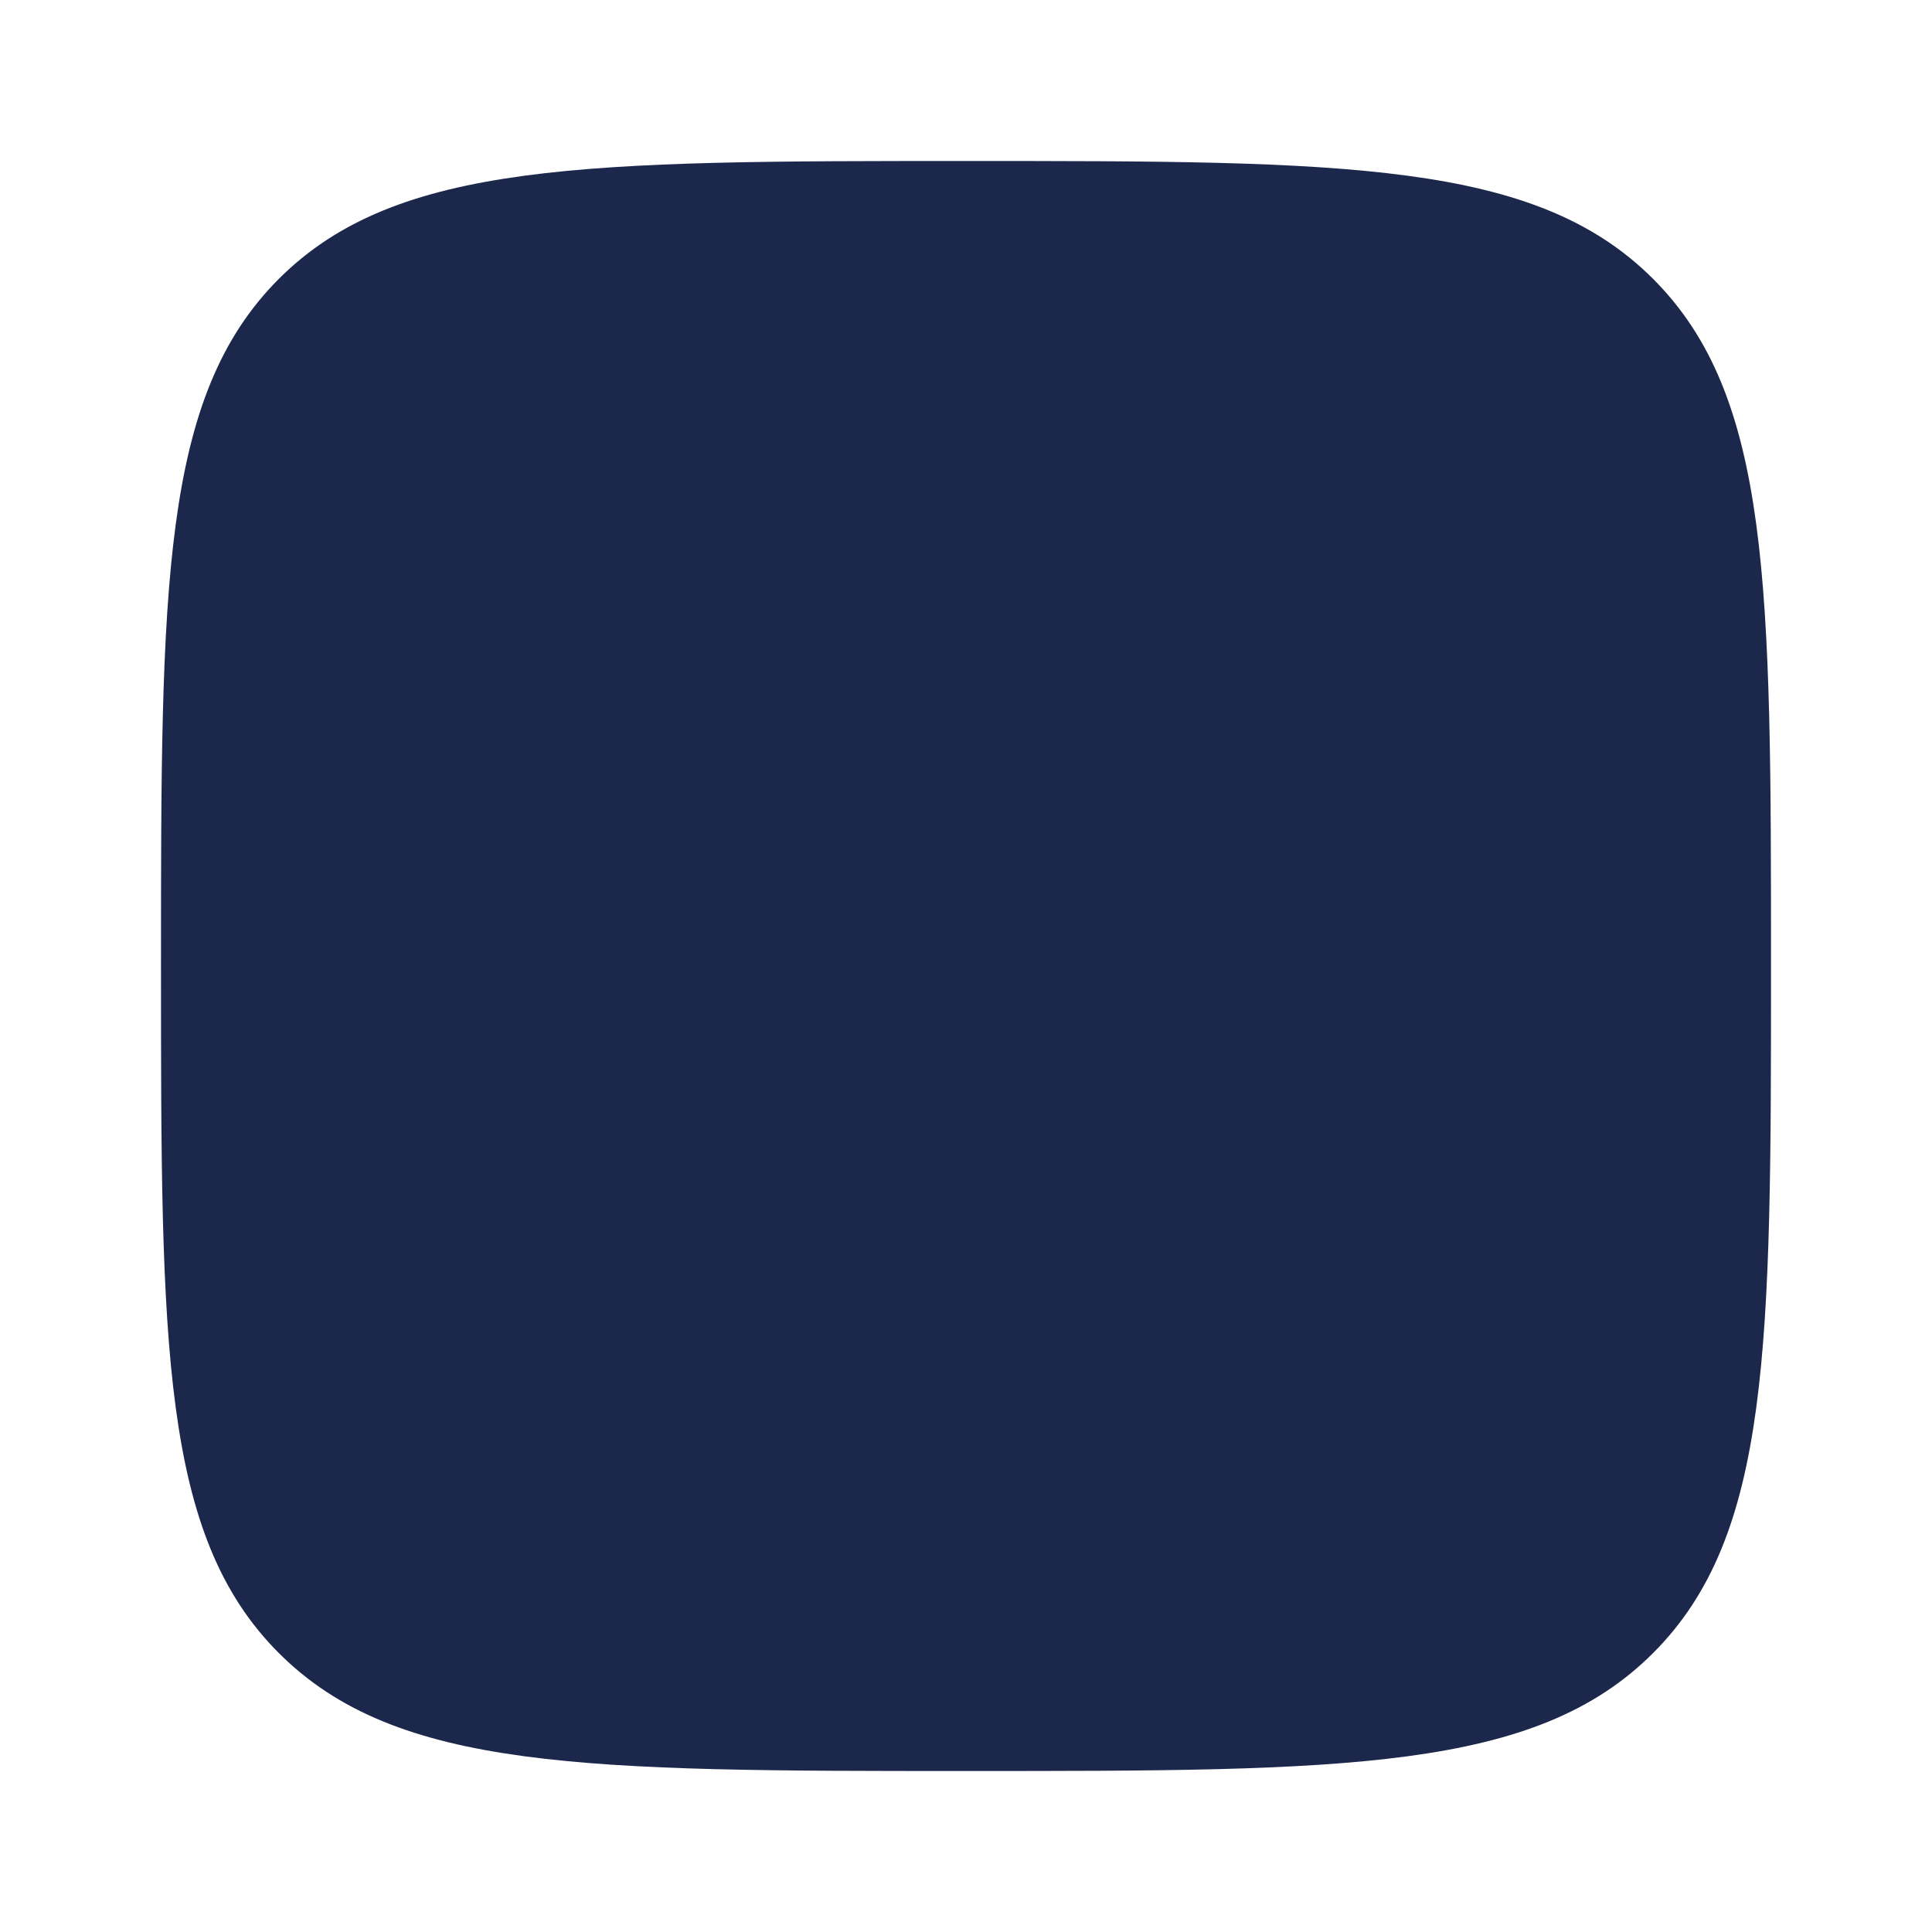
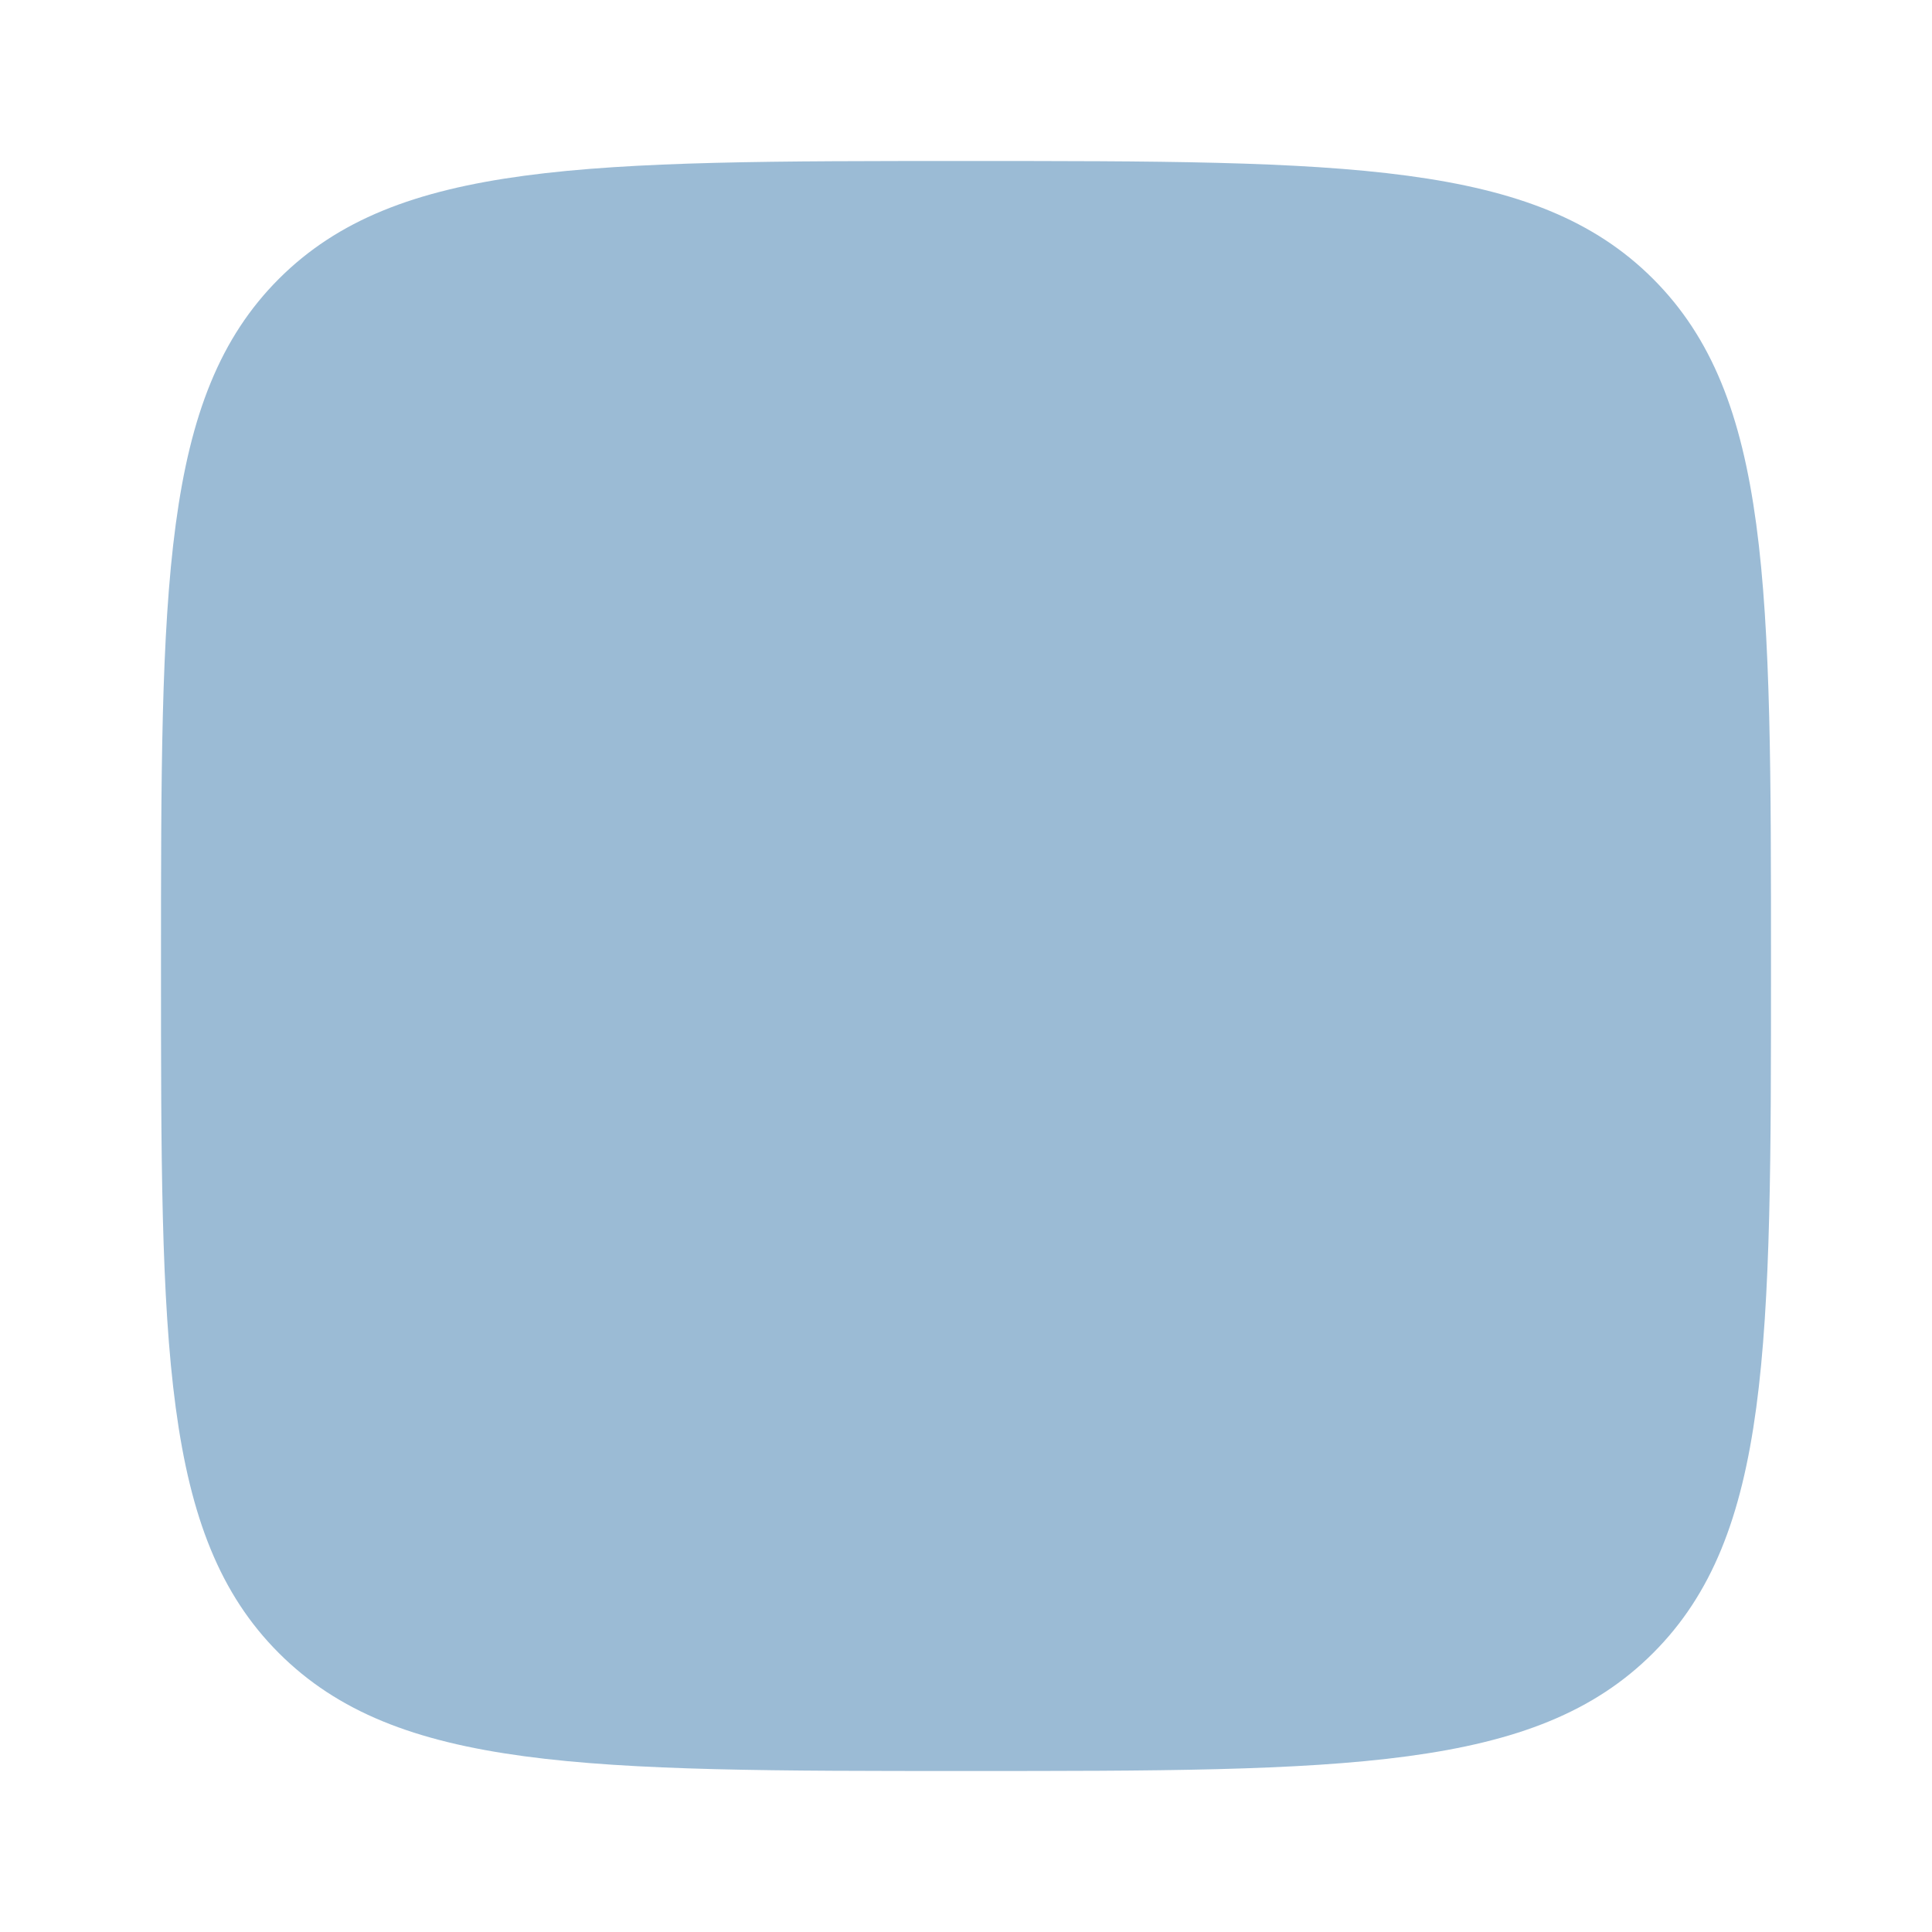
<svg xmlns="http://www.w3.org/2000/svg" width="800px" height="800px" viewBox="0 0 24 24" fill="none">
-   <path d="M2 12C2 7.286 2 4.929 3.464 3.464C4.929 2 7.286 2 12 2C16.714 2 19.071 2 20.535 3.464C22 4.929 22 7.286 22 12C22 16.714 22 19.071 20.535 20.535C19.071 22 16.714 22 12 22C7.286 22 4.929 22 3.464 20.535C2 19.071 2 16.714 2 12Z" fill="#1C274C" />
+   <path d="M2 12C2 7.286 2 4.929 3.464 3.464C4.929 2 7.286 2 12 2C16.714 2 19.071 2 20.535 3.464C22 4.929 22 7.286 22 12C22 16.714 22 19.071 20.535 20.535C19.071 22 16.714 22 12 22C7.286 22 4.929 22 3.464 20.535C2 19.071 2 16.714 2 12Z" fill="#9bbbd5" />
</svg>
